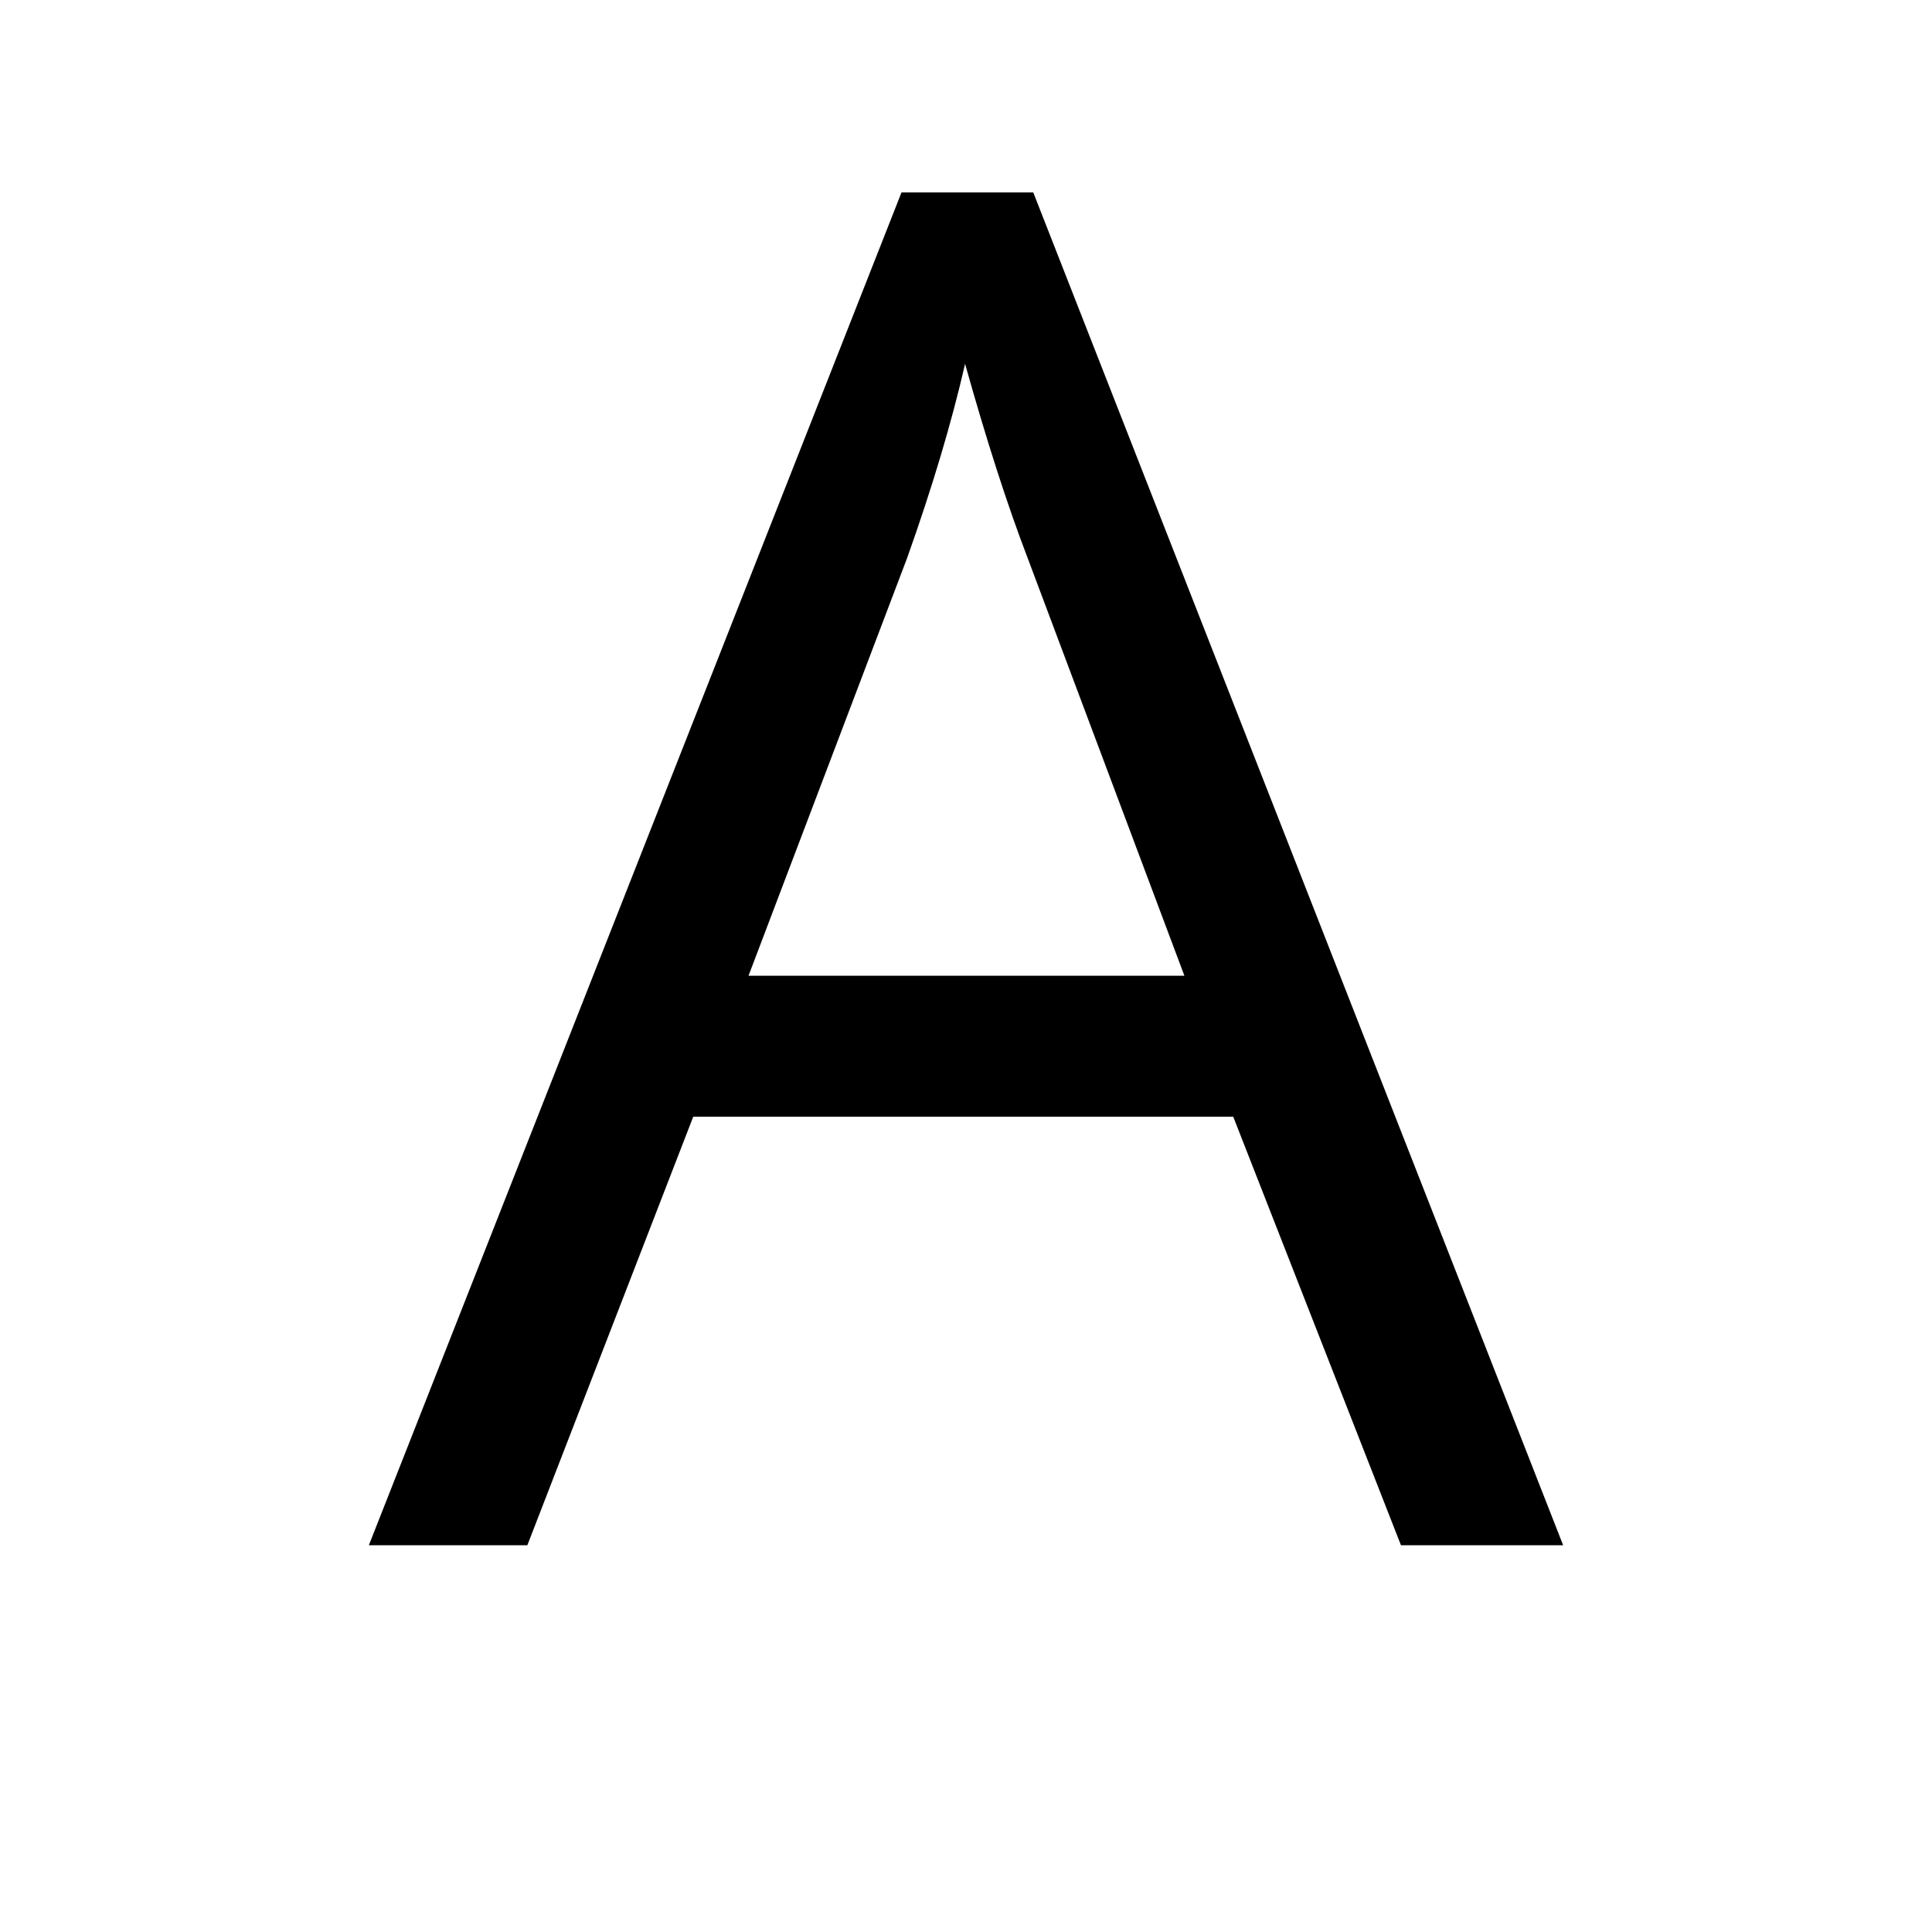
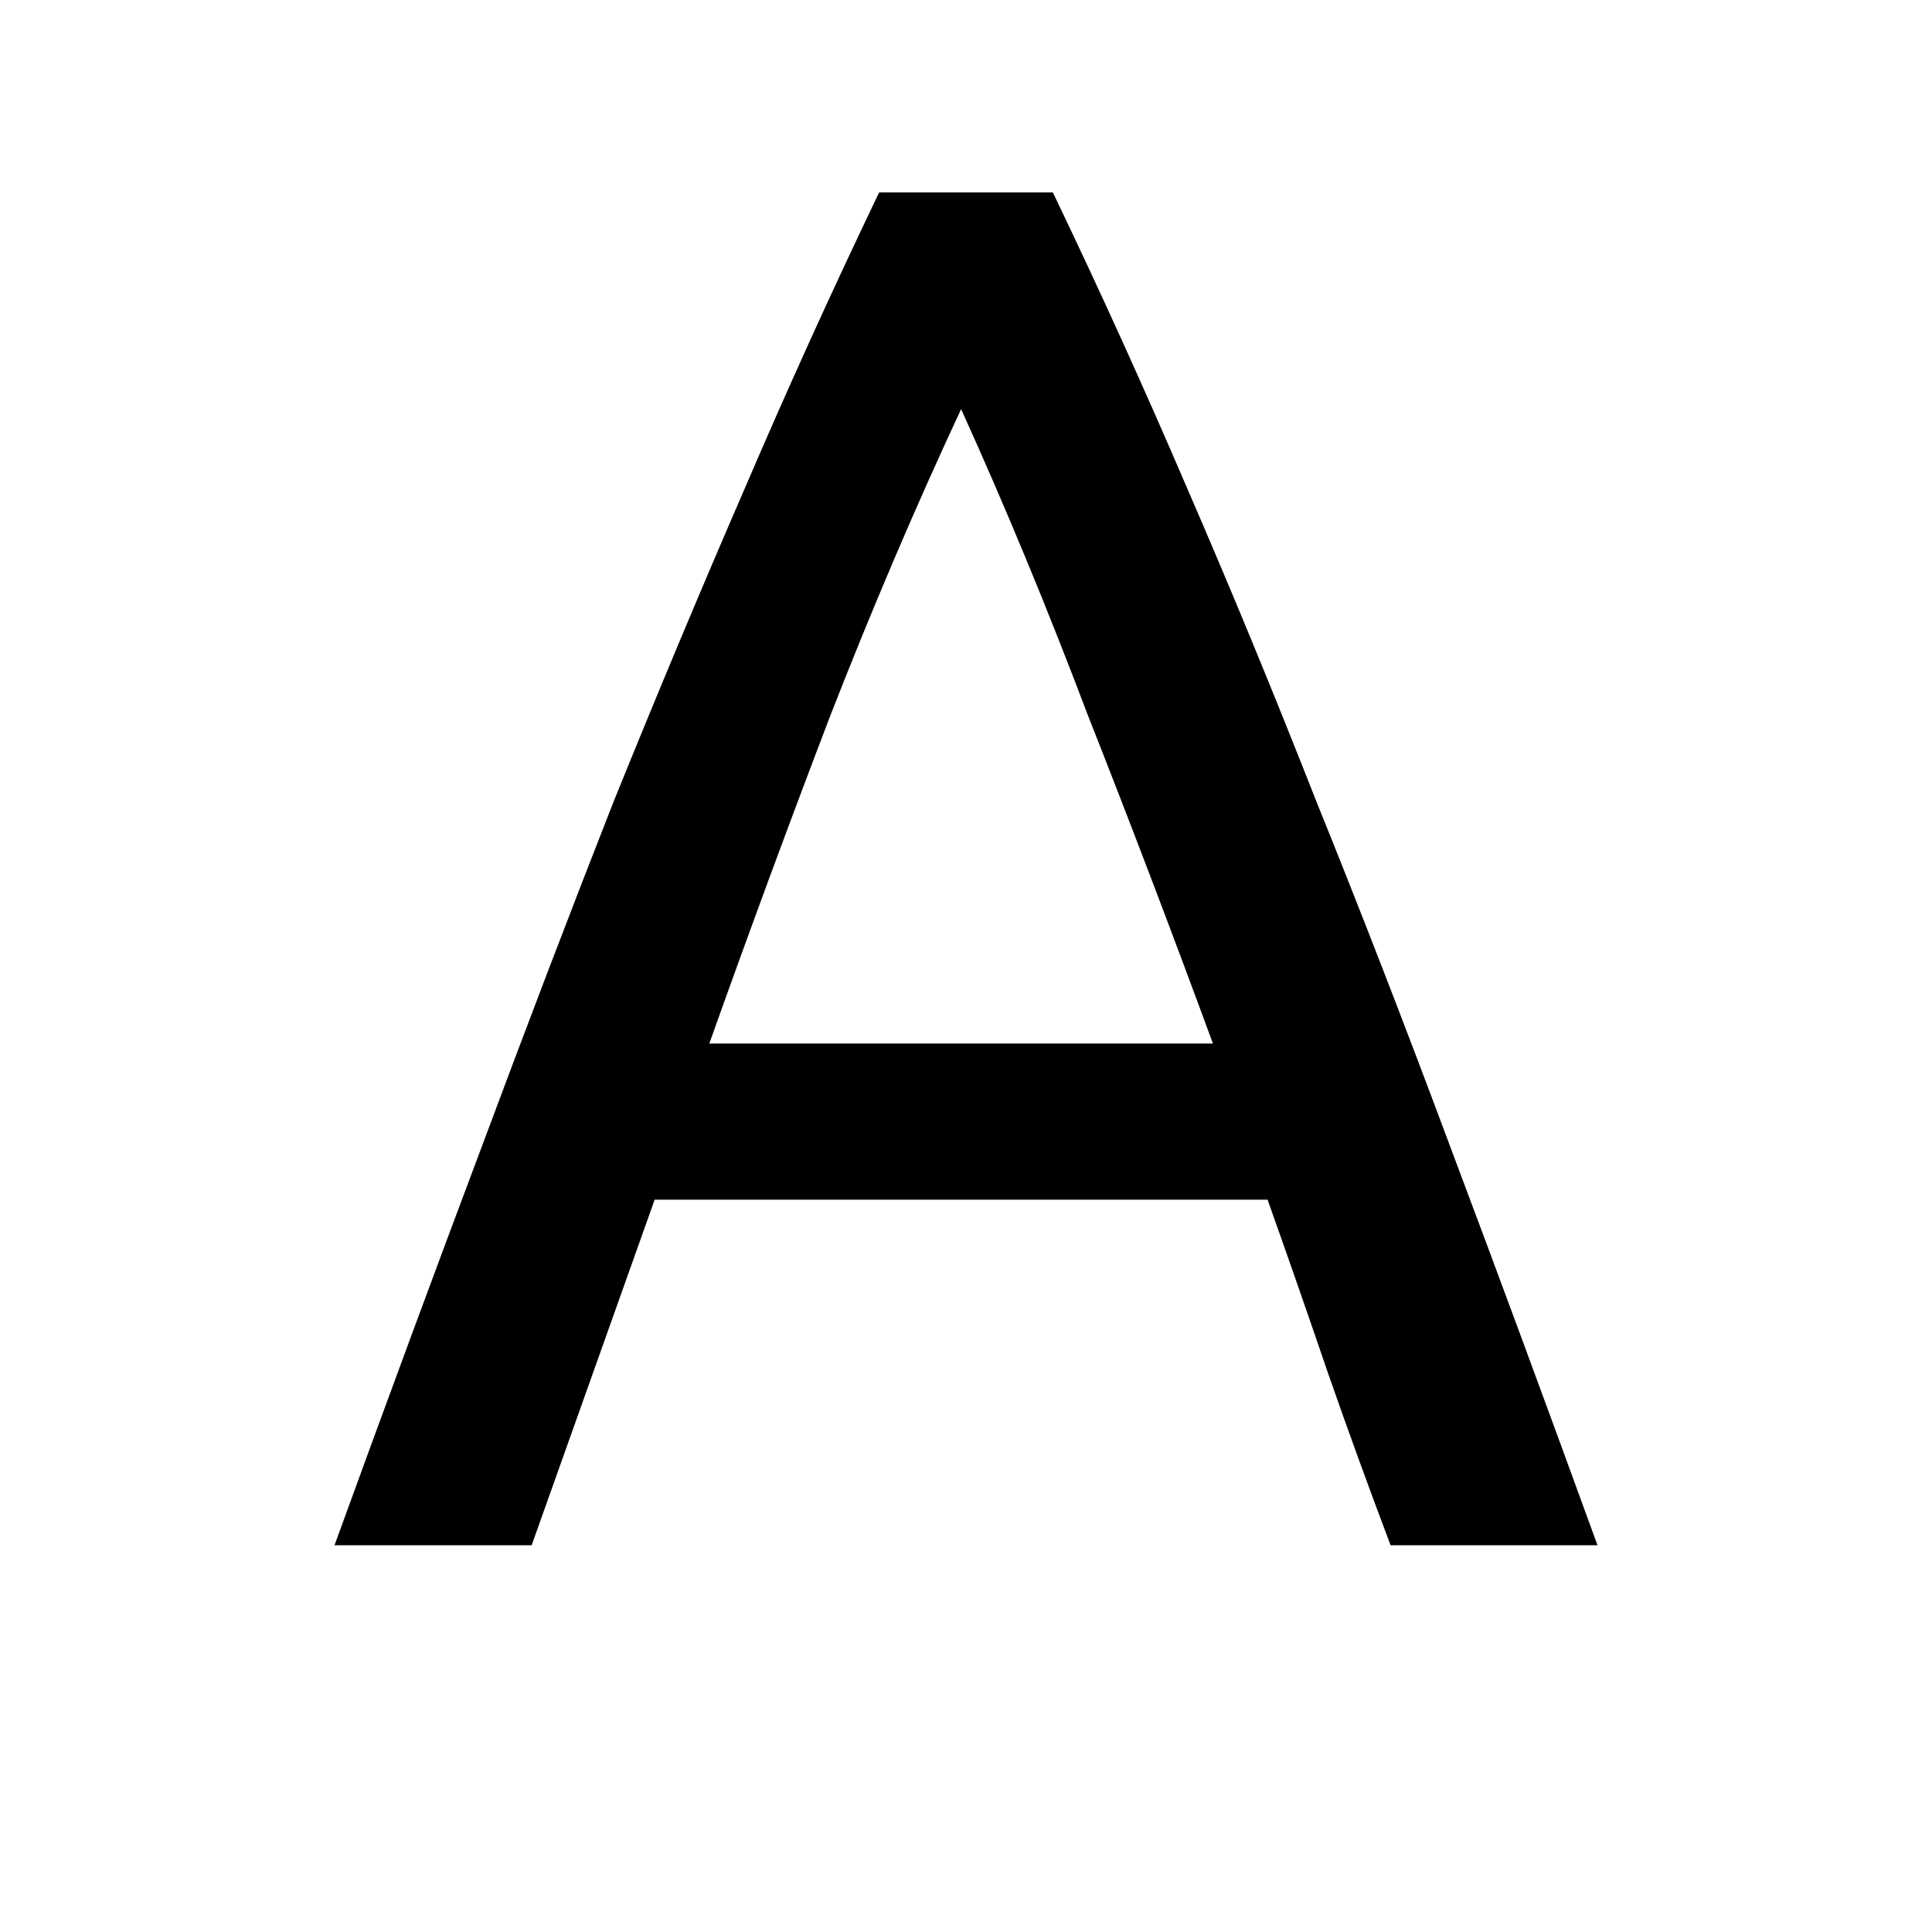
<svg xmlns="http://www.w3.org/2000/svg" width="2048" height="2048" viewBox="0 0 2048 2048" version="1.1" id="svg8">
  <defs id="defs2" />
  <g id="layer1">
    <text id="text817" y="196.458" x="74.083" style="font-style:normal;font-weight:normal;font-size:10.583px;line-height:1.25;font-family:sans-serif;letter-spacing:0px;word-spacing:0px;fill:#000000;fill-opacity:1;stroke:none;stroke-width:0.265" xml:space="preserve">
      <tspan style="stroke-width:0.265" y="205.822" x="74.083" id="tspan815" />
    </text>
    <g aria-label="A" style="font-style:normal;font-weight:normal;font-size:2000.567px;line-height:1.25;font-family:sans-serif;letter-spacing:0px;word-spacing:0px;fill:#000000;fill-opacity:1;stroke:none;stroke-width:50.014" id="text848">
-       <path d="M 1485.068,1638 1307.283,1183.77 H 734.856 L 559.025,1638 H 391.008 L 955.621,204 H 1095.309 L 1656.992,1638 Z M 1255.511,1034.313 1089.448,591.805 q -32.236,-84.008 -66.425,-206.113 -21.491,93.777 -61.541,206.113 L 793.466,1034.313 Z" style="font-style:normal;font-variant:normal;font-weight:normal;font-stretch:normal;font-family:'Open Sans';-inkscape-font-specification:'Open Sans';stroke-width:50.014" id="path850" />
+       <path d="m 1474.065,1638 q -35.177,-93.117 -66.216,-182.095 -31.039,-91.047 -64.147,-184.164 H 693.952 L 563.589,1638 H 354.593 Q 437.364,1410.381 509.788,1217.939 582.212,1023.429 650.498,849.61 720.853,675.792 789.139,518.528 857.424,359.195 931.918,204 h 184.164 q 74.493,155.195 142.779,314.528 68.286,157.264 136.571,331.082 70.355,173.818 142.779,368.329 72.424,192.442 155.195,420.061 z M 1285.762,1106.199 Q 1219.545,926.173 1153.329,758.563 1089.182,588.883 1018.827,433.688 946.403,588.883 880.186,758.563 816.039,926.173 751.892,1106.199 Z" style="font-style:normal;font-variant:normal;font-weight:normal;font-stretch:normal;font-family:Ubuntu;-inkscape-font-specification:Ubuntu;stroke-width:51.732" id="path872" />
    </g>
  </g>
</svg>
